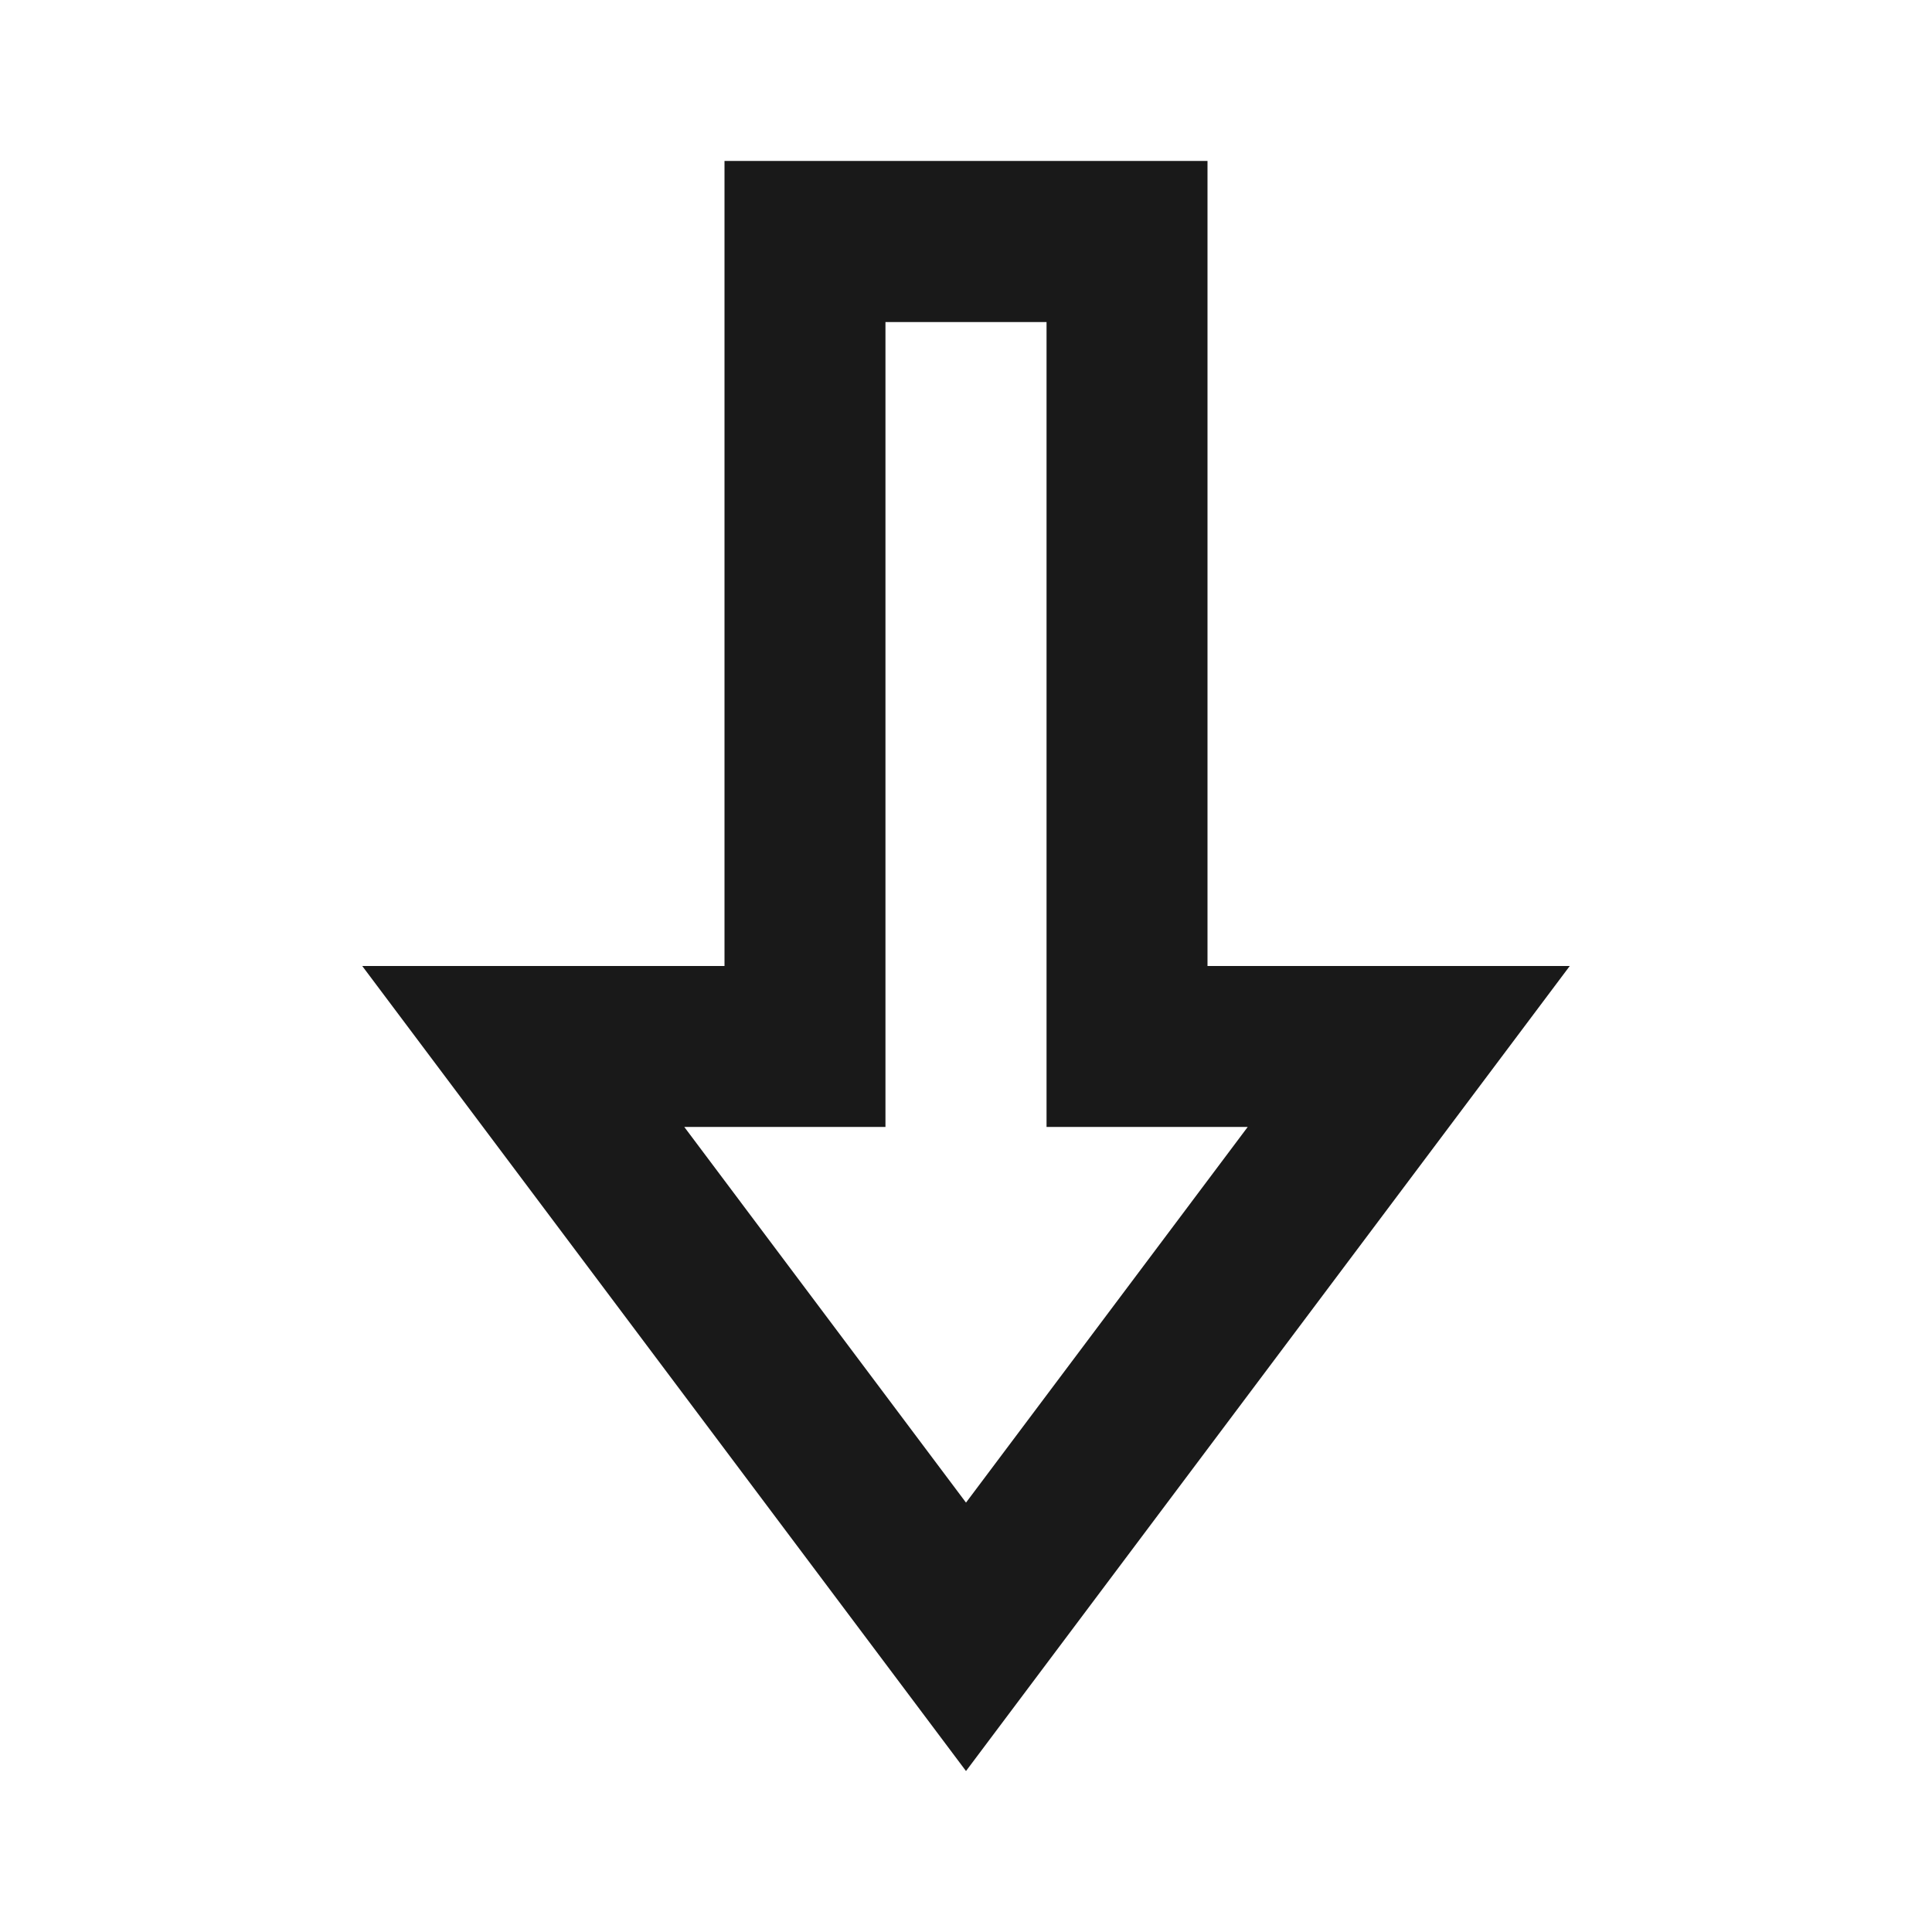
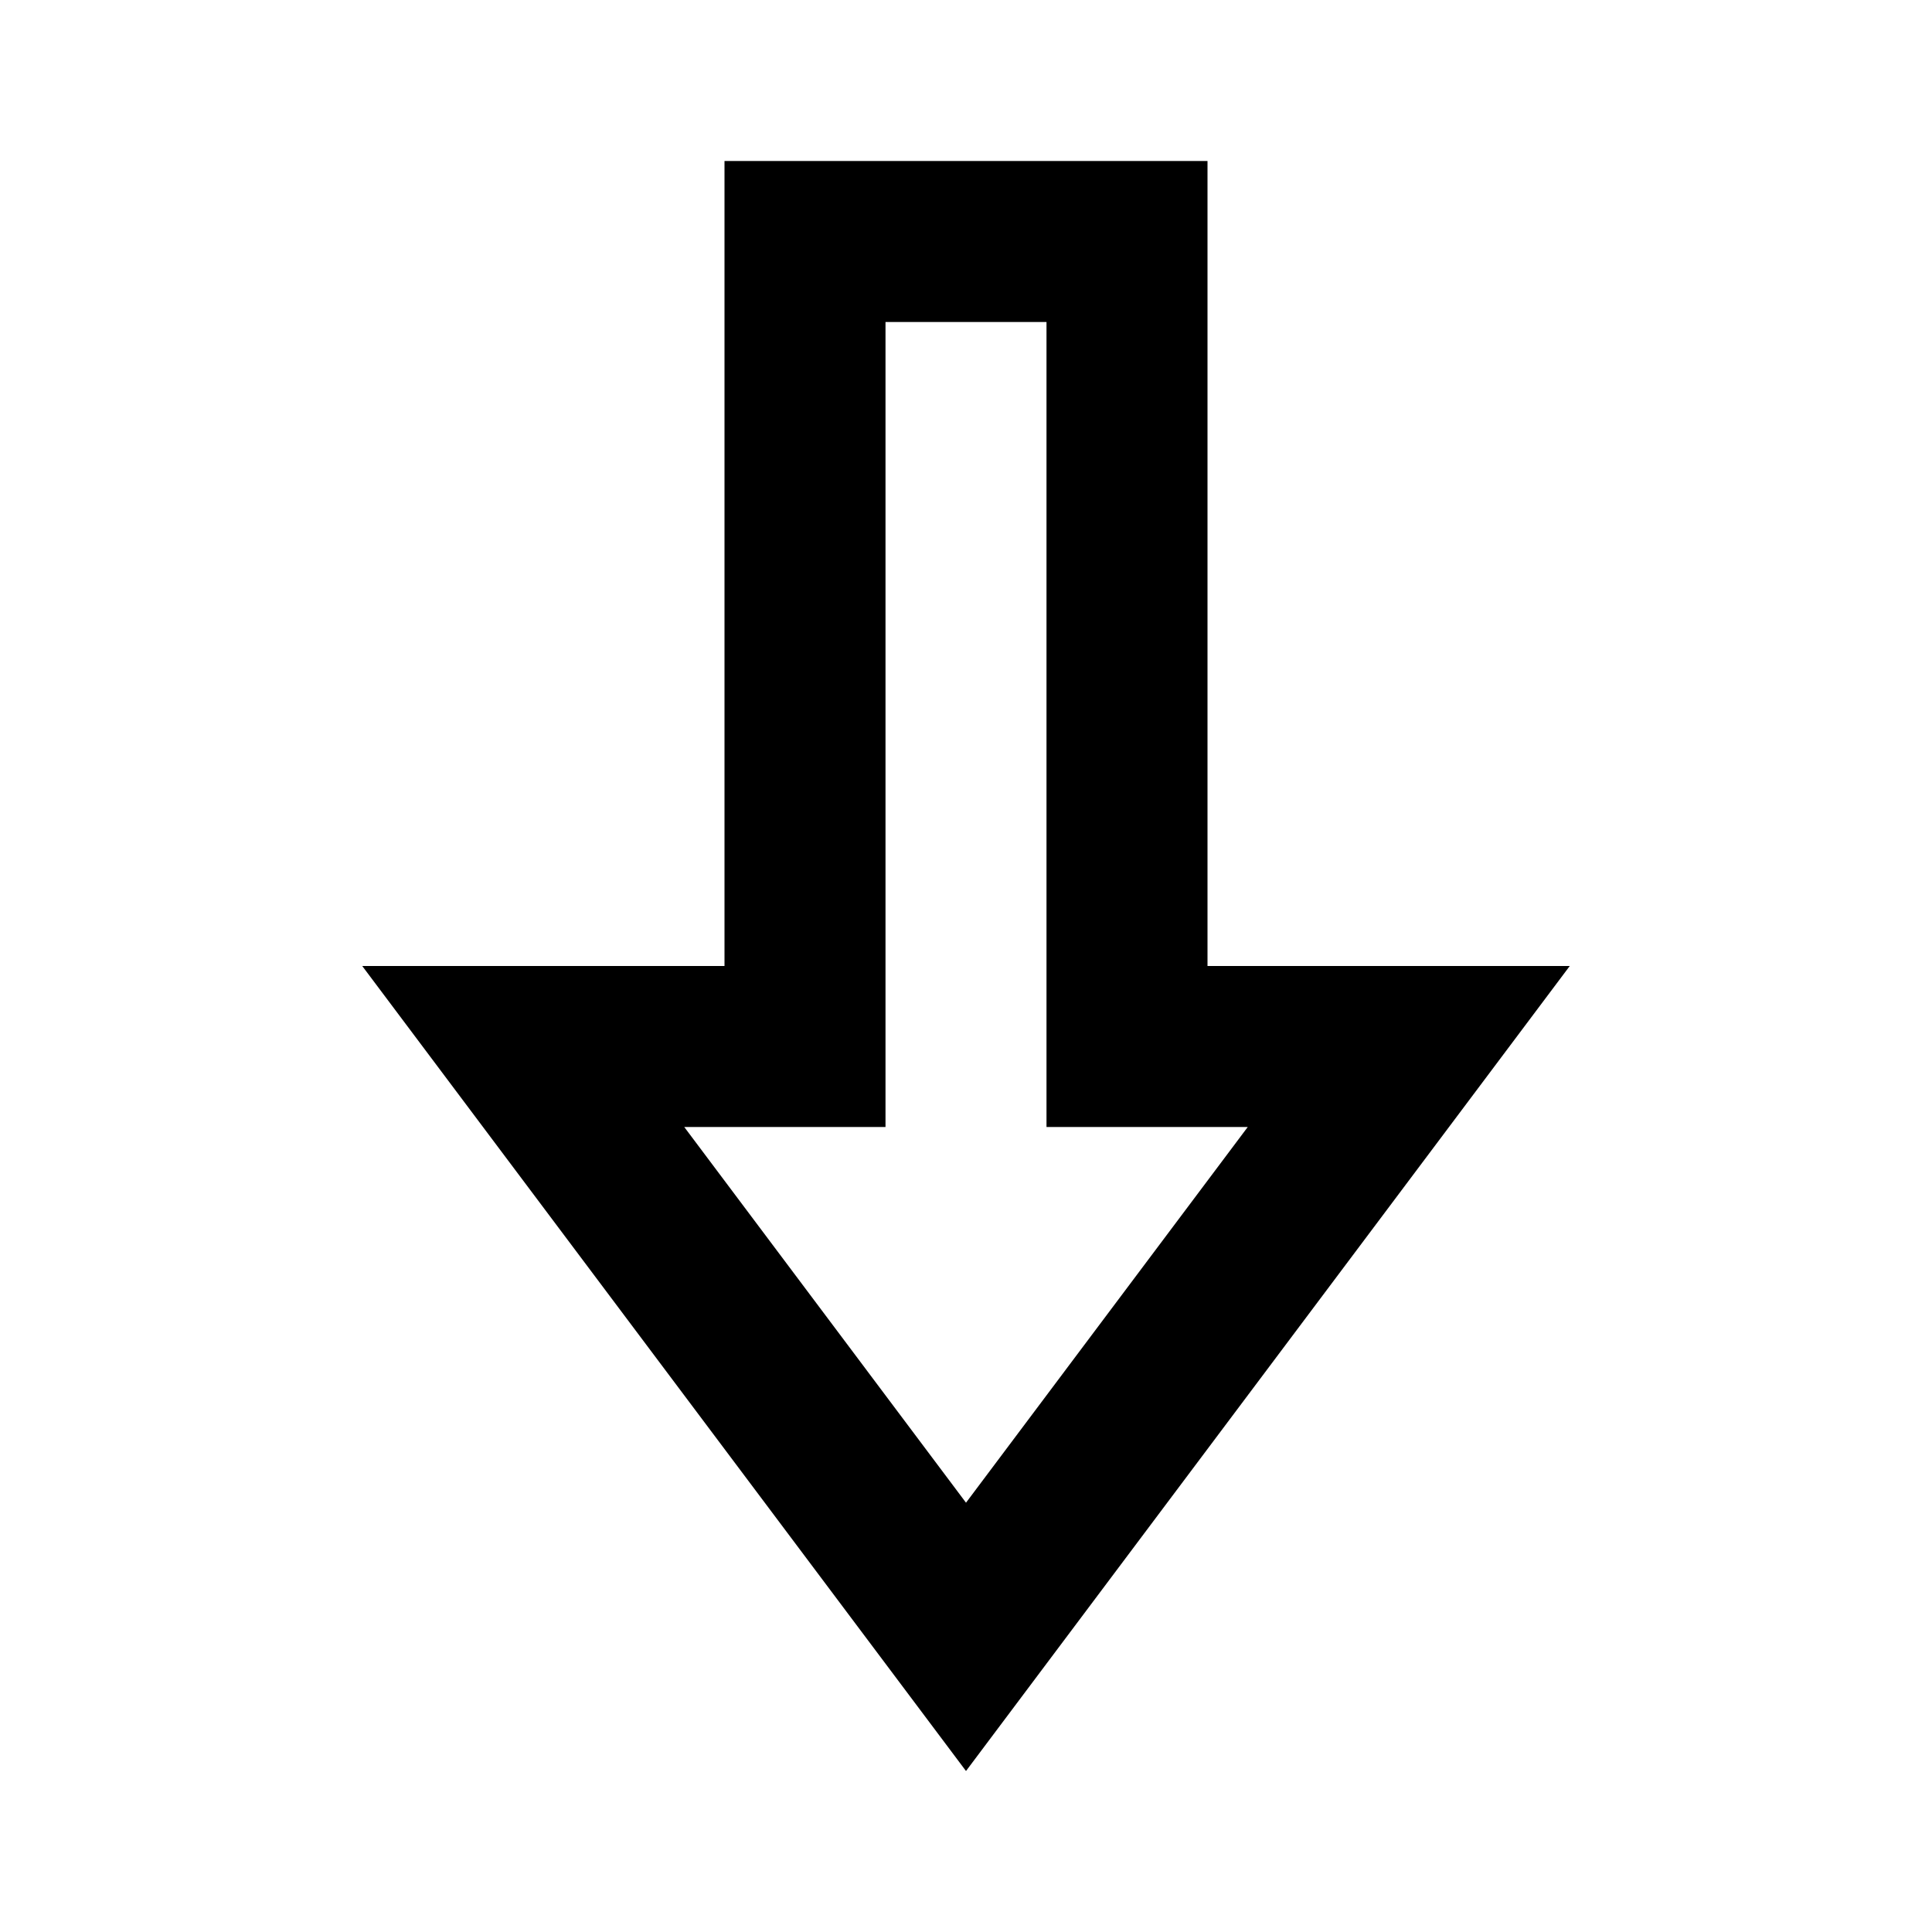
- <svg xmlns="http://www.w3.org/2000/svg" width="16" height="16" viewBox="0 0 16 16" fill="none">
-   <path d="M6 8H3L8 14.667L13 8H10V1.333H6V8ZM5.667 9.333H7.333V2.667H8.667V9.333H10.333L8 12.444L5.667 9.333Z" fill="black" fill-opacity="0.9" />
+ <svg xmlns="http://www.w3.org/2000/svg" width="24" height="24" viewBox="0 0 24 24" fill="none">
+   <path d="M9 12V2H15V12H19.5L12 22L4.5 12H9ZM8.5 14L12 18.667L15.5 14H13V4H11V14H8.5Z" fill="black" />
</svg>
